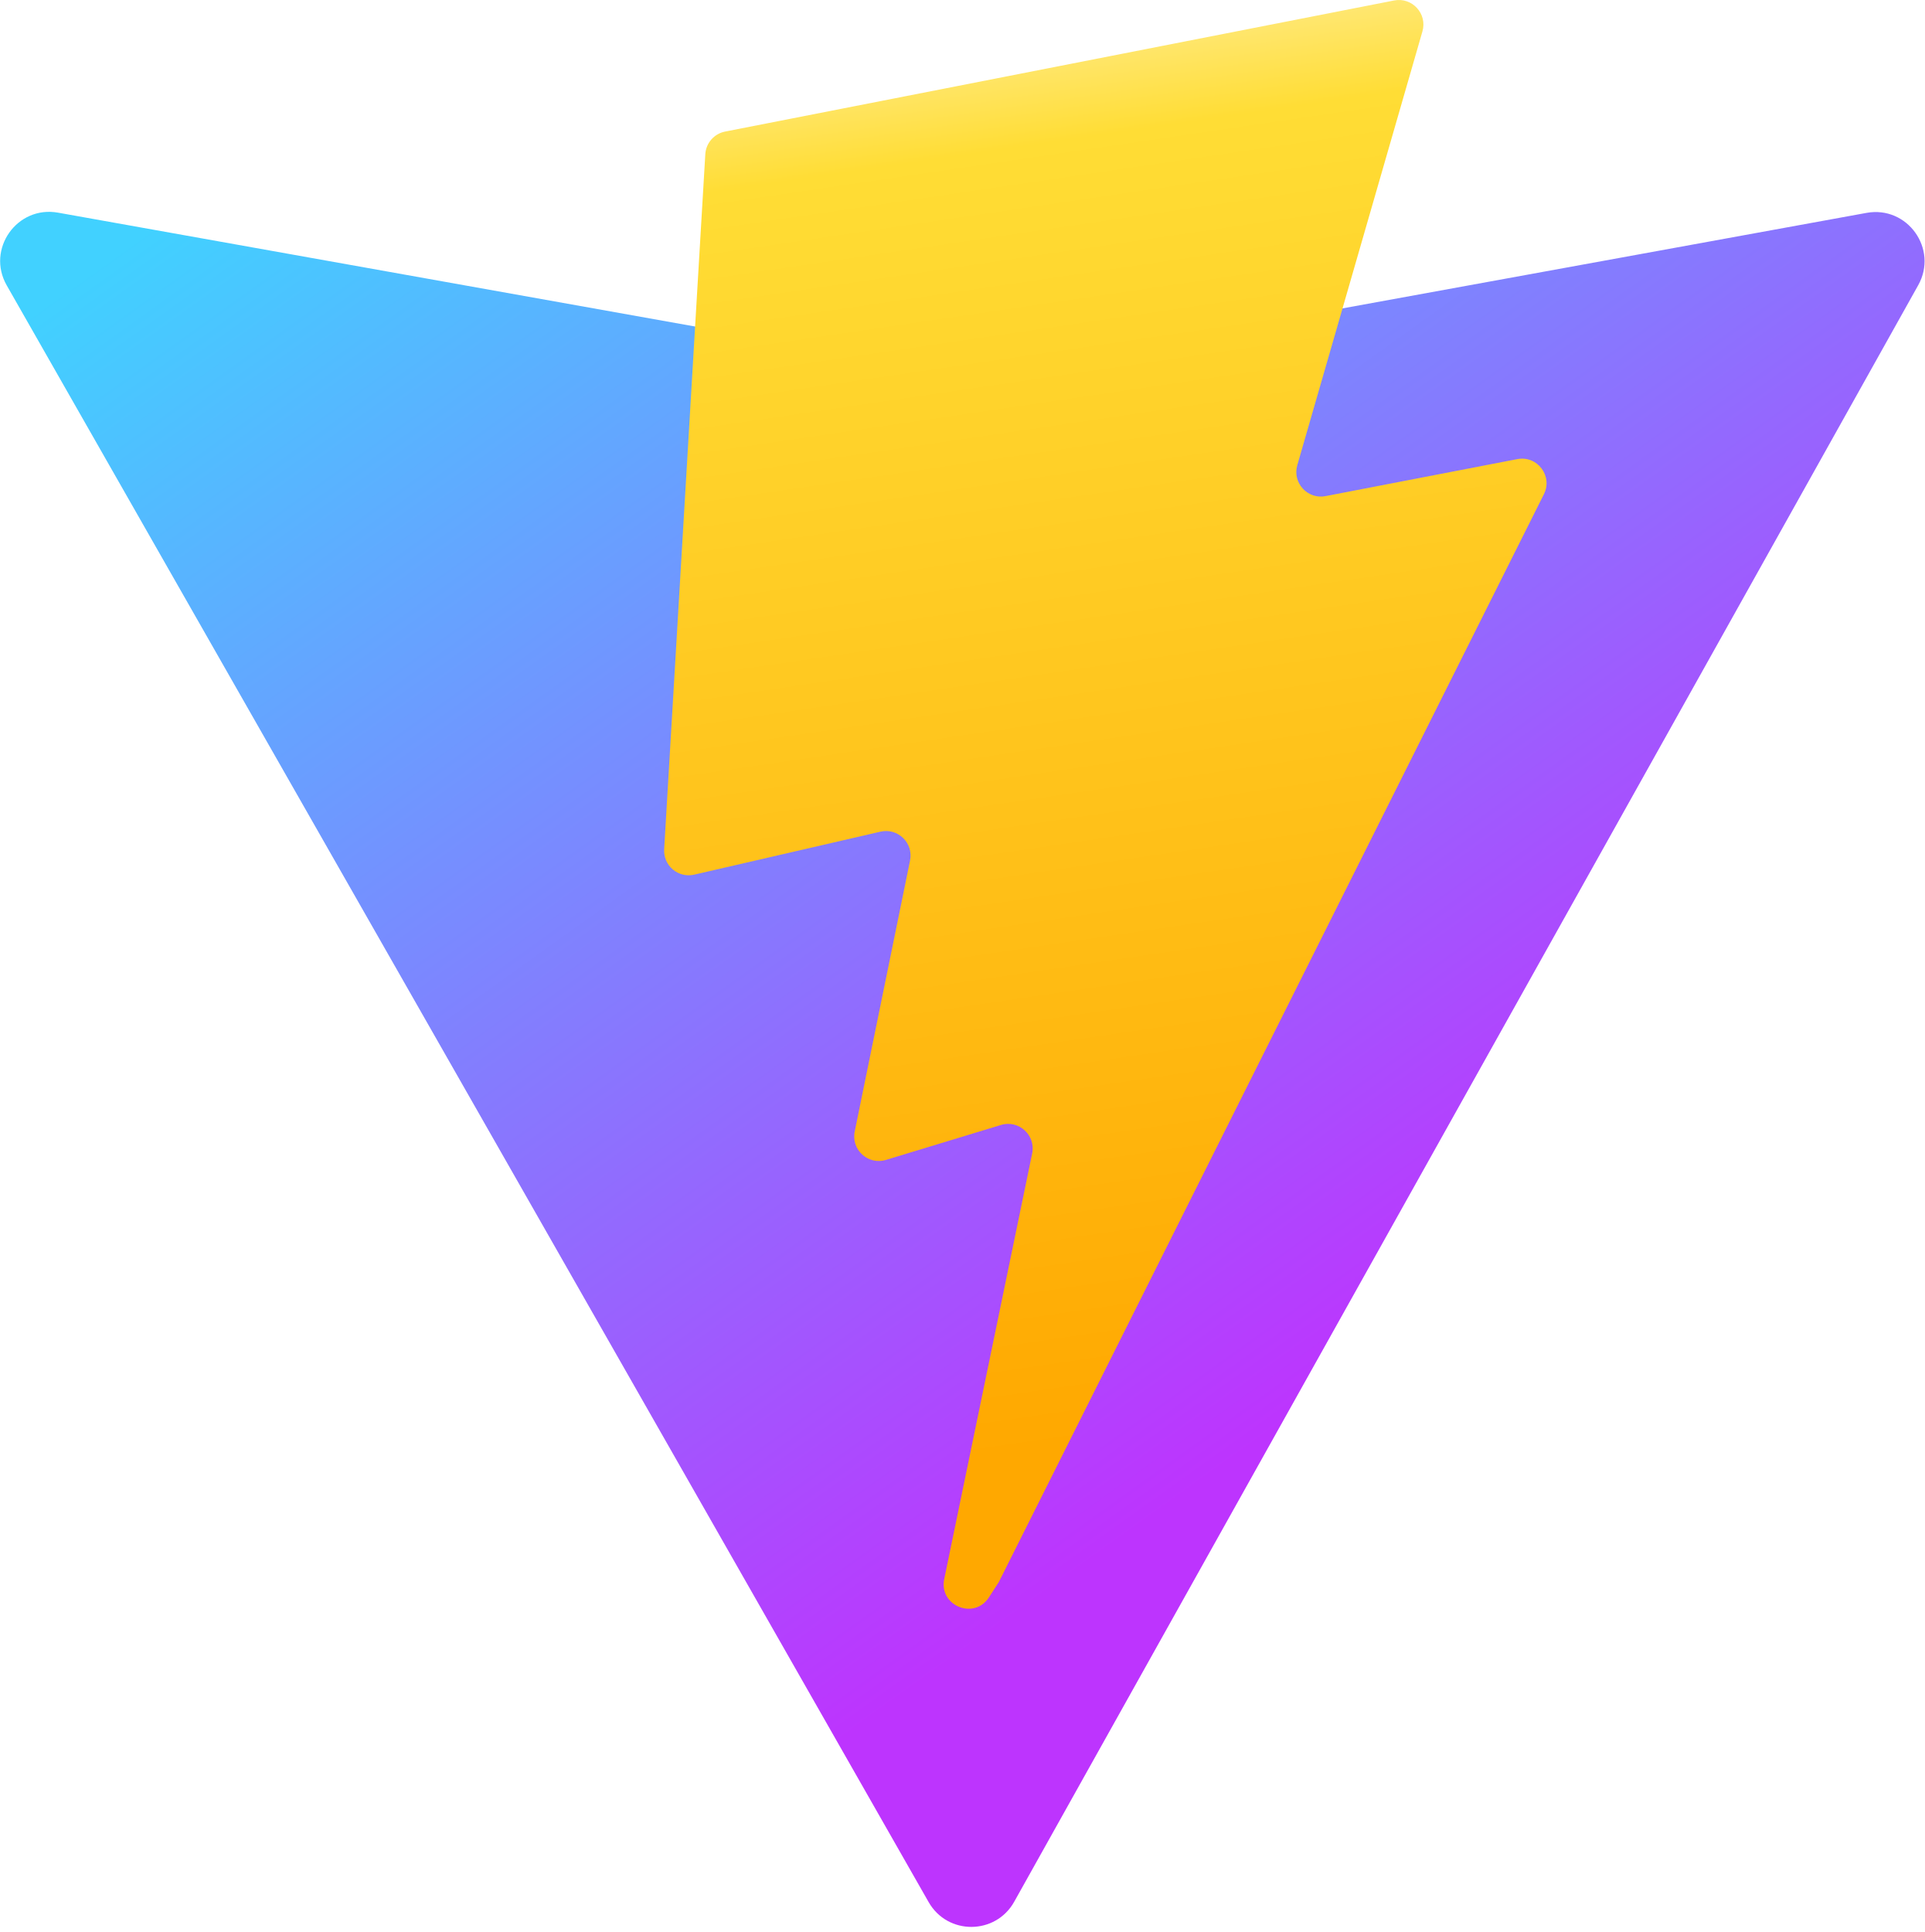
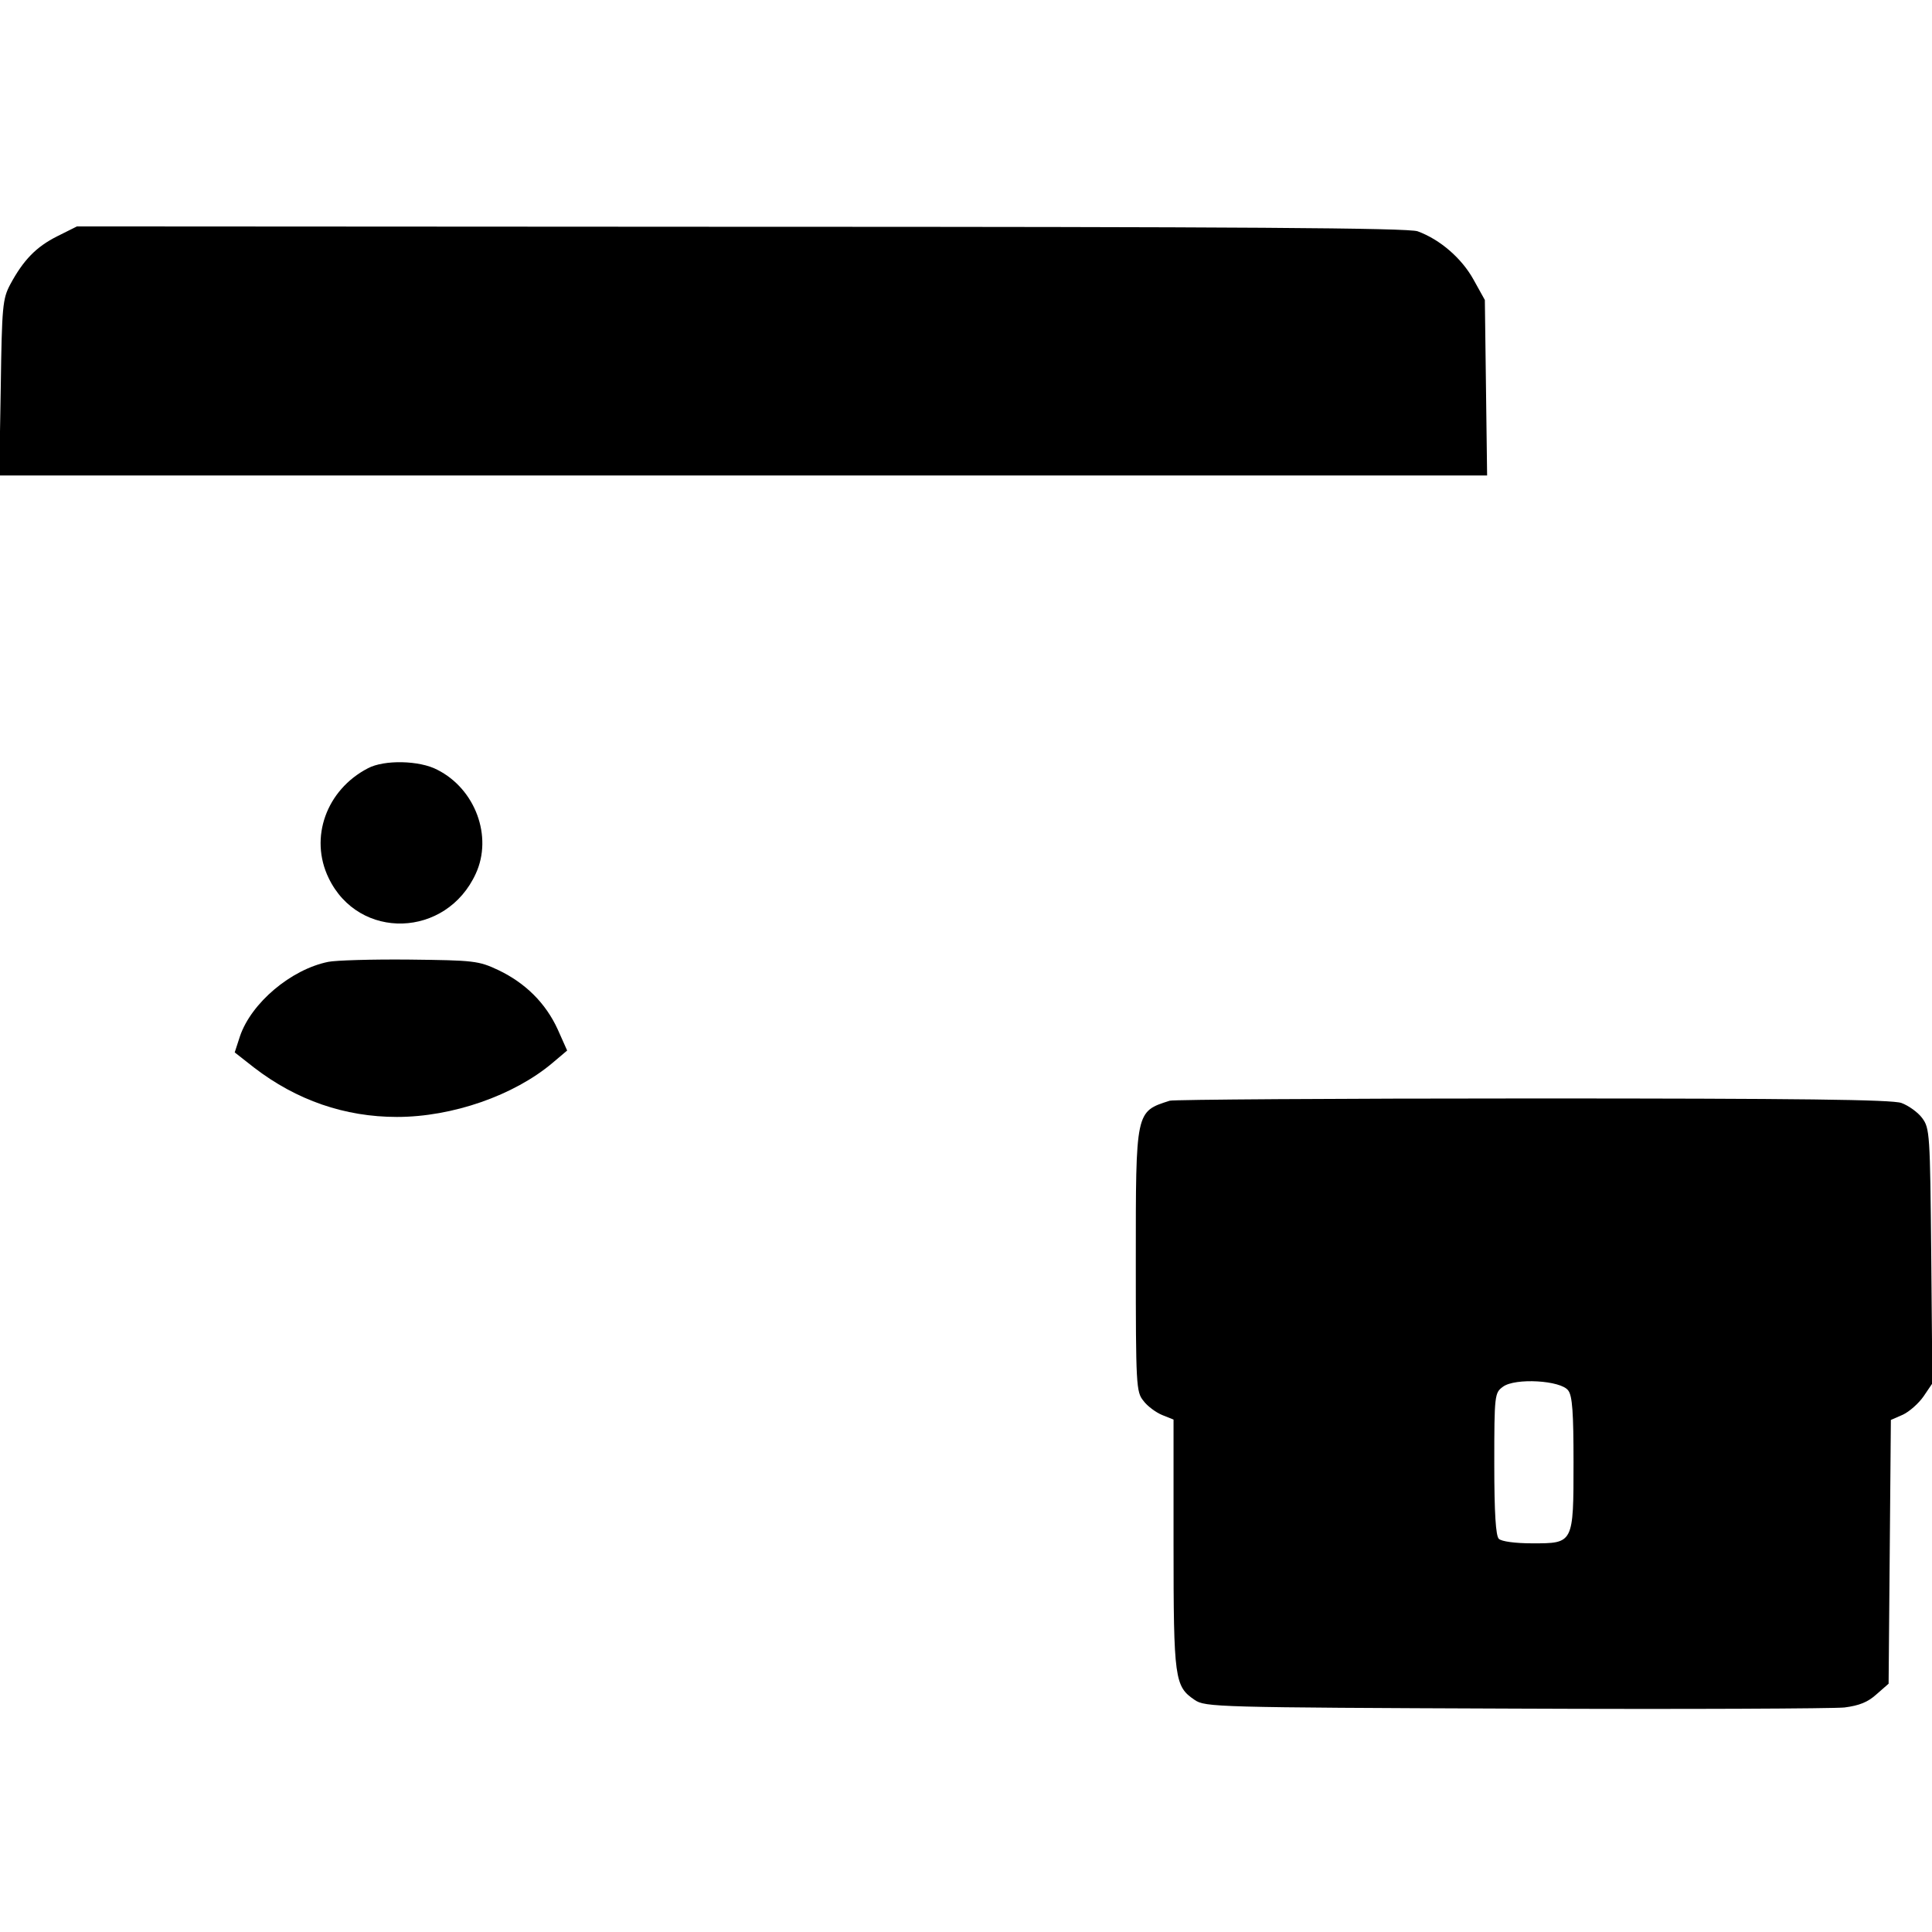
- <svg xmlns="http://www.w3.org/2000/svg" aria-hidden="true" role="img" class="iconify iconify--logos" width="31.88" height="32" preserveAspectRatio="xMidYMid meet" viewBox="0 0 256 257">
-   <defs>
-     <linearGradient id="IconifyId1813088fe1fbc01fb466" x1="-.828%" x2="57.636%" y1="7.652%" y2="78.411%">
-       <stop offset="0%" stop-color="#41D1FF" />
-       <stop offset="100%" stop-color="#BD34FE" />
-     </linearGradient>
-     <linearGradient id="IconifyId1813088fe1fbc01fb467" x1="43.376%" x2="50.316%" y1="2.242%" y2="89.03%">
-       <stop offset="0%" stop-color="#FFEA83" />
-       <stop offset="8.333%" stop-color="#FFDD35" />
-       <stop offset="100%" stop-color="#FFA800" />
-     </linearGradient>
-   </defs>
-   <path fill="url(#IconifyId1813088fe1fbc01fb466)" d="M255.153 37.938L134.897 252.976c-2.483 4.44-8.862 4.466-11.382.048L.875 37.958c-2.746-4.814 1.371-10.646 6.827-9.67l120.385 21.517a6.537 6.537 0 0 0 2.322-.004l117.867-21.483c5.438-.991 9.574 4.796 6.877 9.62Z" />
-   <path fill="url(#IconifyId1813088fe1fbc01fb467)" d="M185.432.063L96.44 17.501a3.268 3.268 0 0 0-2.634 3.014l-5.474 92.456a3.268 3.268 0 0 0 3.997 3.378l24.777-5.718c2.318-.535 4.413 1.507 3.936 3.838l-7.361 36.047c-.495 2.426 1.782 4.5 4.151 3.78l15.304-4.649c2.372-.72 4.652 1.36 4.15 3.788l-11.698 56.621c-.732 3.542 3.979 5.473 5.943 2.437l1.313-2.028l72.516-144.72c1.215-2.423-.88-5.186-3.54-4.672l-25.505 4.922c-2.396.462-4.435-1.77-3.759-4.114l16.646-57.705c.677-2.35-1.37-4.583-3.769-4.113Z" />
+ <svg xmlns="http://www.w3.org/2000/svg" version="1.0" width="512pt" height="512pt" viewBox="0 0 512 512" preserveAspectRatio="xMidYMid meet">
+   <g transform="translate(0,512) scale(0.1,-0.1)" fill="#000000" stroke="none">
+     <path d="M152 4494 c-56 -28 -90 -63 -125 -128 -20 -38 -22 -57 -25 -273 l-4 -233 1972 0 1971 0 -3 233 -3 232 -30 54 c-31 56 -88 106 -148 128 -24 9 -471 12 -1793 12 l-1760 1 -52 -26z" />
+     <path d="M975 3084 c-110 -57 -156 -184 -104 -291 80 -166 312 -159 390 12 45 98 -1 224 -102 275 -47 25 -141 27 -184 4z" />
+     <path d="M870 2571 c-99 -20 -204 -109 -234 -197 l-14 -43 51 -40 c113 -87 241 -131 379 -131 147 0 310 57 412 143 l39 33 -25 56 c-32 70 -86 123 -157 157 -53 25 -65 26 -236 28 -99 1 -196 -2 -215 -6z" />
+     <path d="M3100 2203 c-91 -29 -90 -26 -90 -426 0 -327 1 -346 20 -369 10 -14 33 -31 50 -38 l30 -12 0 -330 c0 -359 3 -377 56 -413 28 -19 55 -20 849 -23 451 -2 844 0 873 3 39 5 62 14 85 35 l32 28 3 350 3 349 32 14 c17 8 42 30 55 49 l23 34 -3 337 c-3 325 -4 339 -24 366 -11 15 -36 33 -55 40 -25 9 -272 12 -979 12 -520 0 -952 -3 -960 -6z m1056 -768 c11 -14 14 -60 14 -190 0 -216 0 -215 -109 -215 -46 0 -82 5 -89 12 -8 8 -12 67 -12 199 0 183 1 188 23 204 32 24 154 17 173 -10z" />
+   </g>
</svg>
